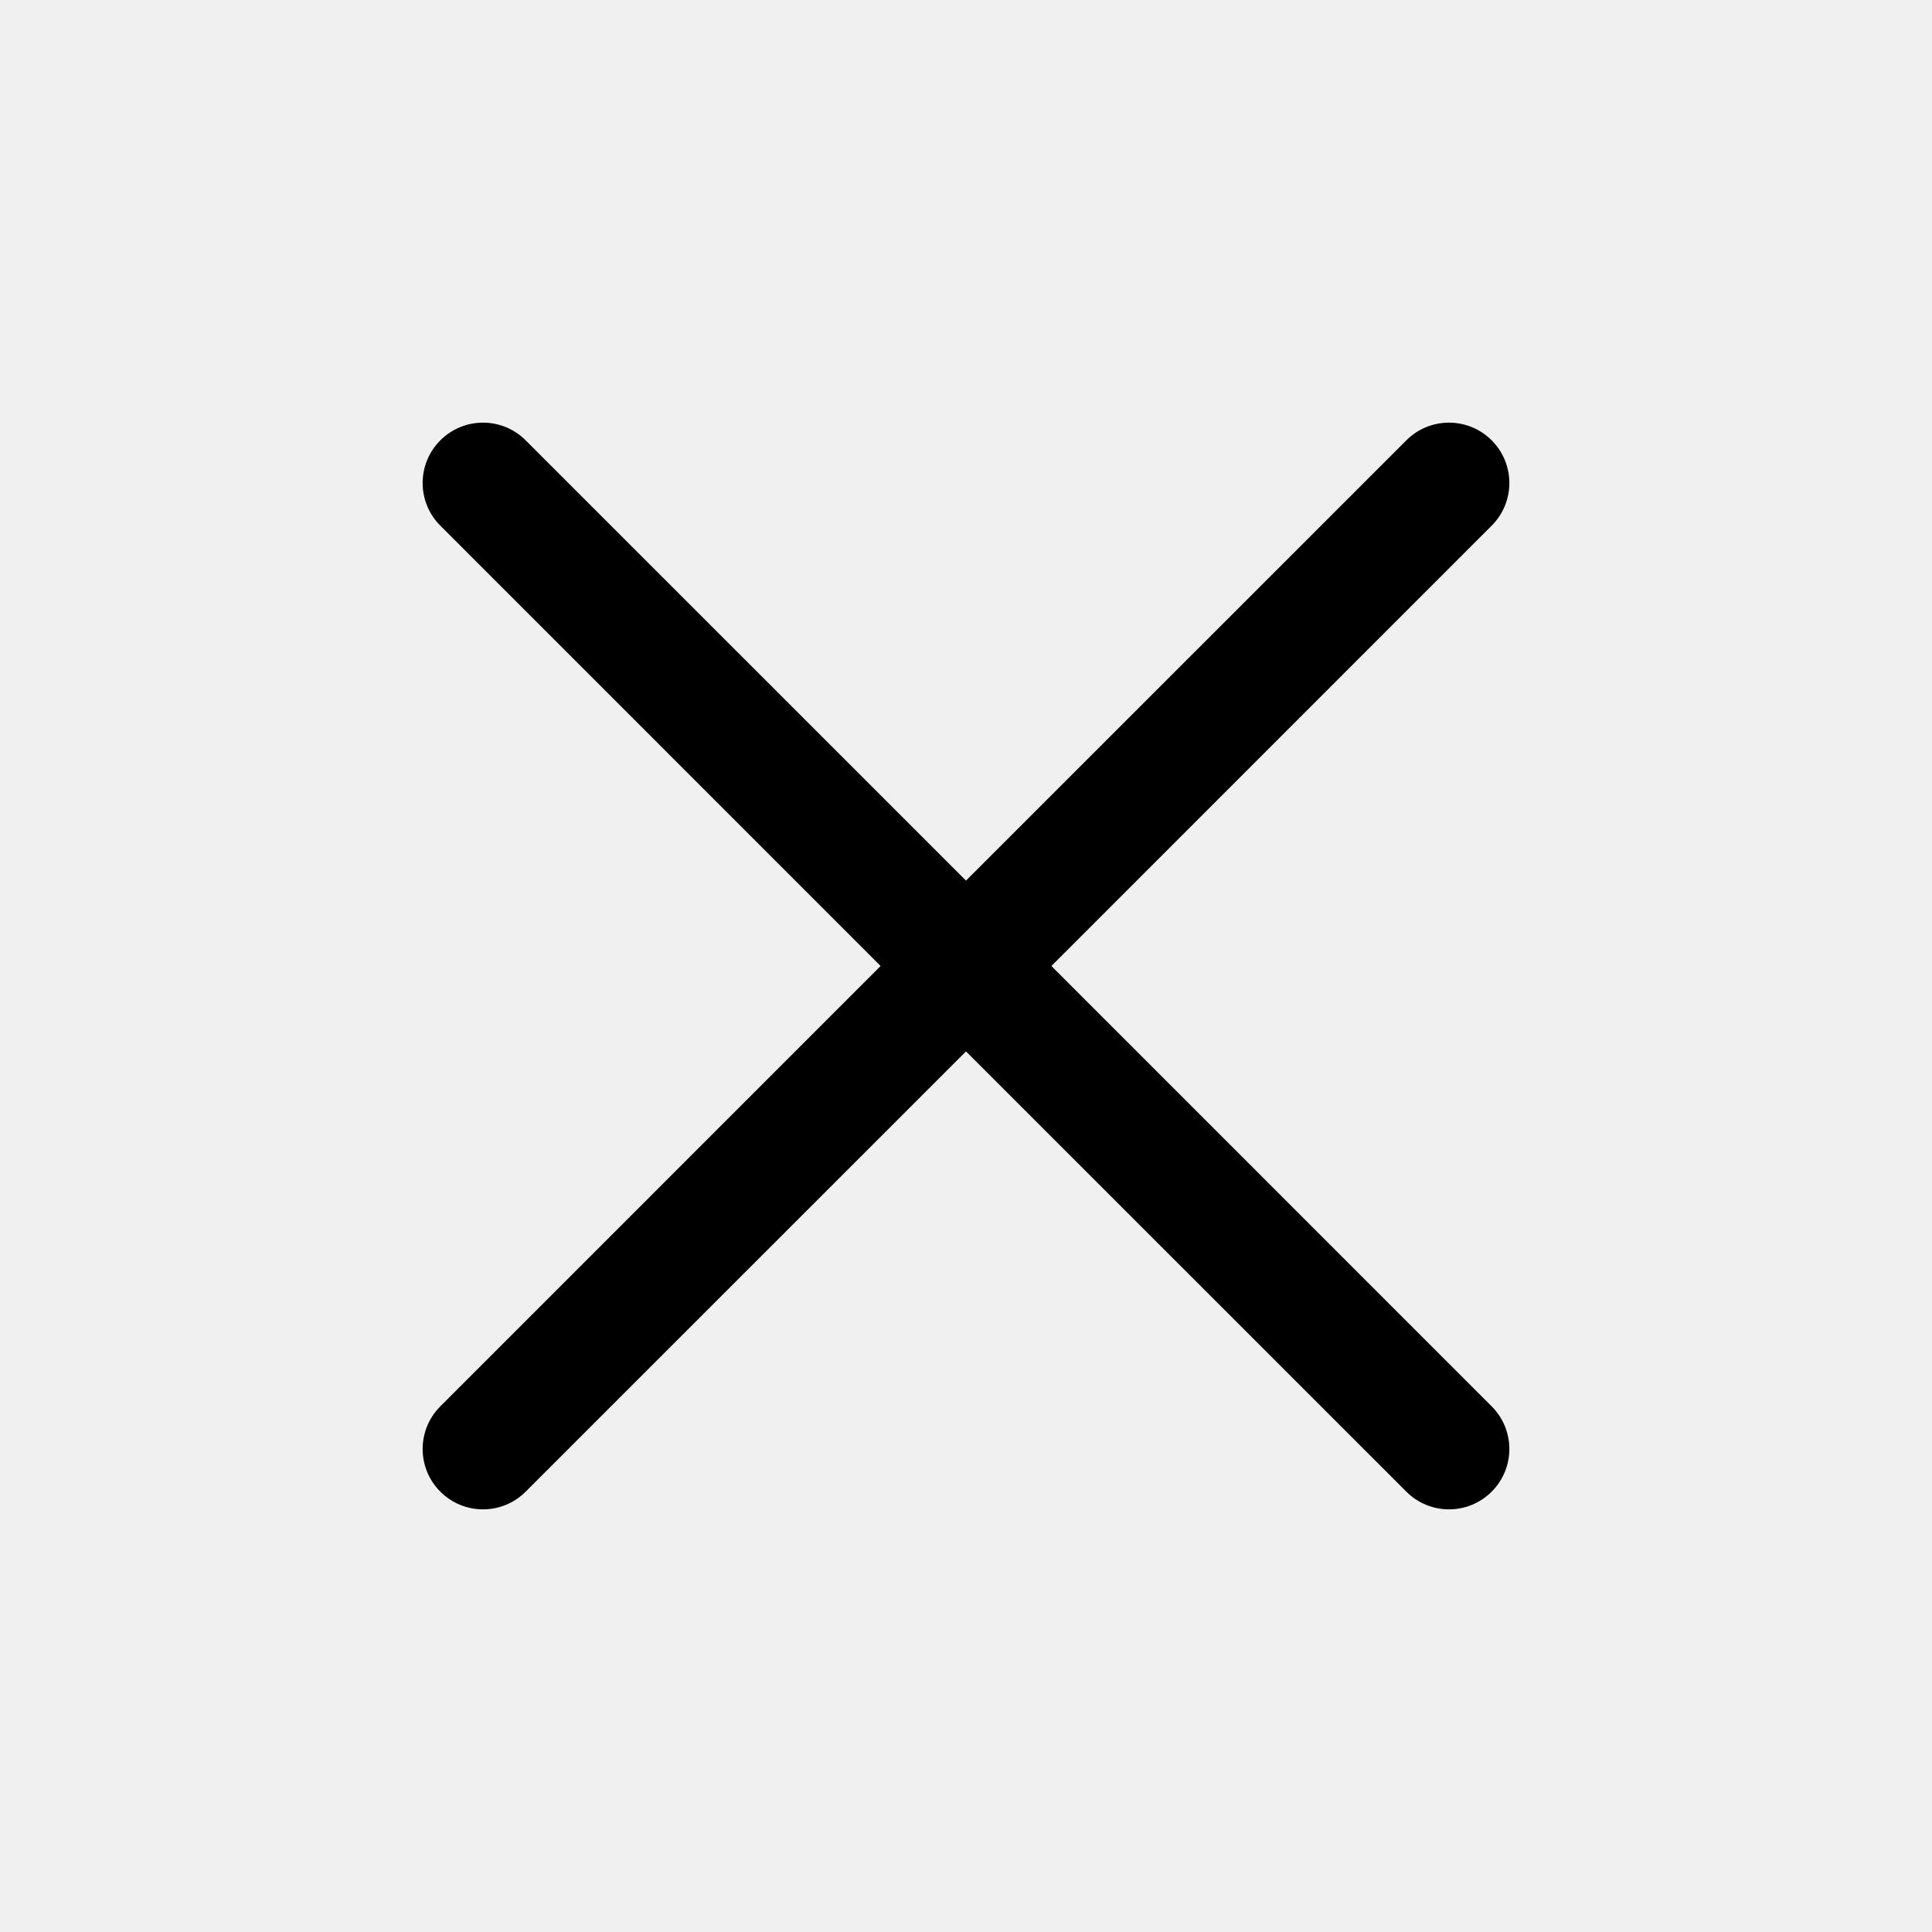
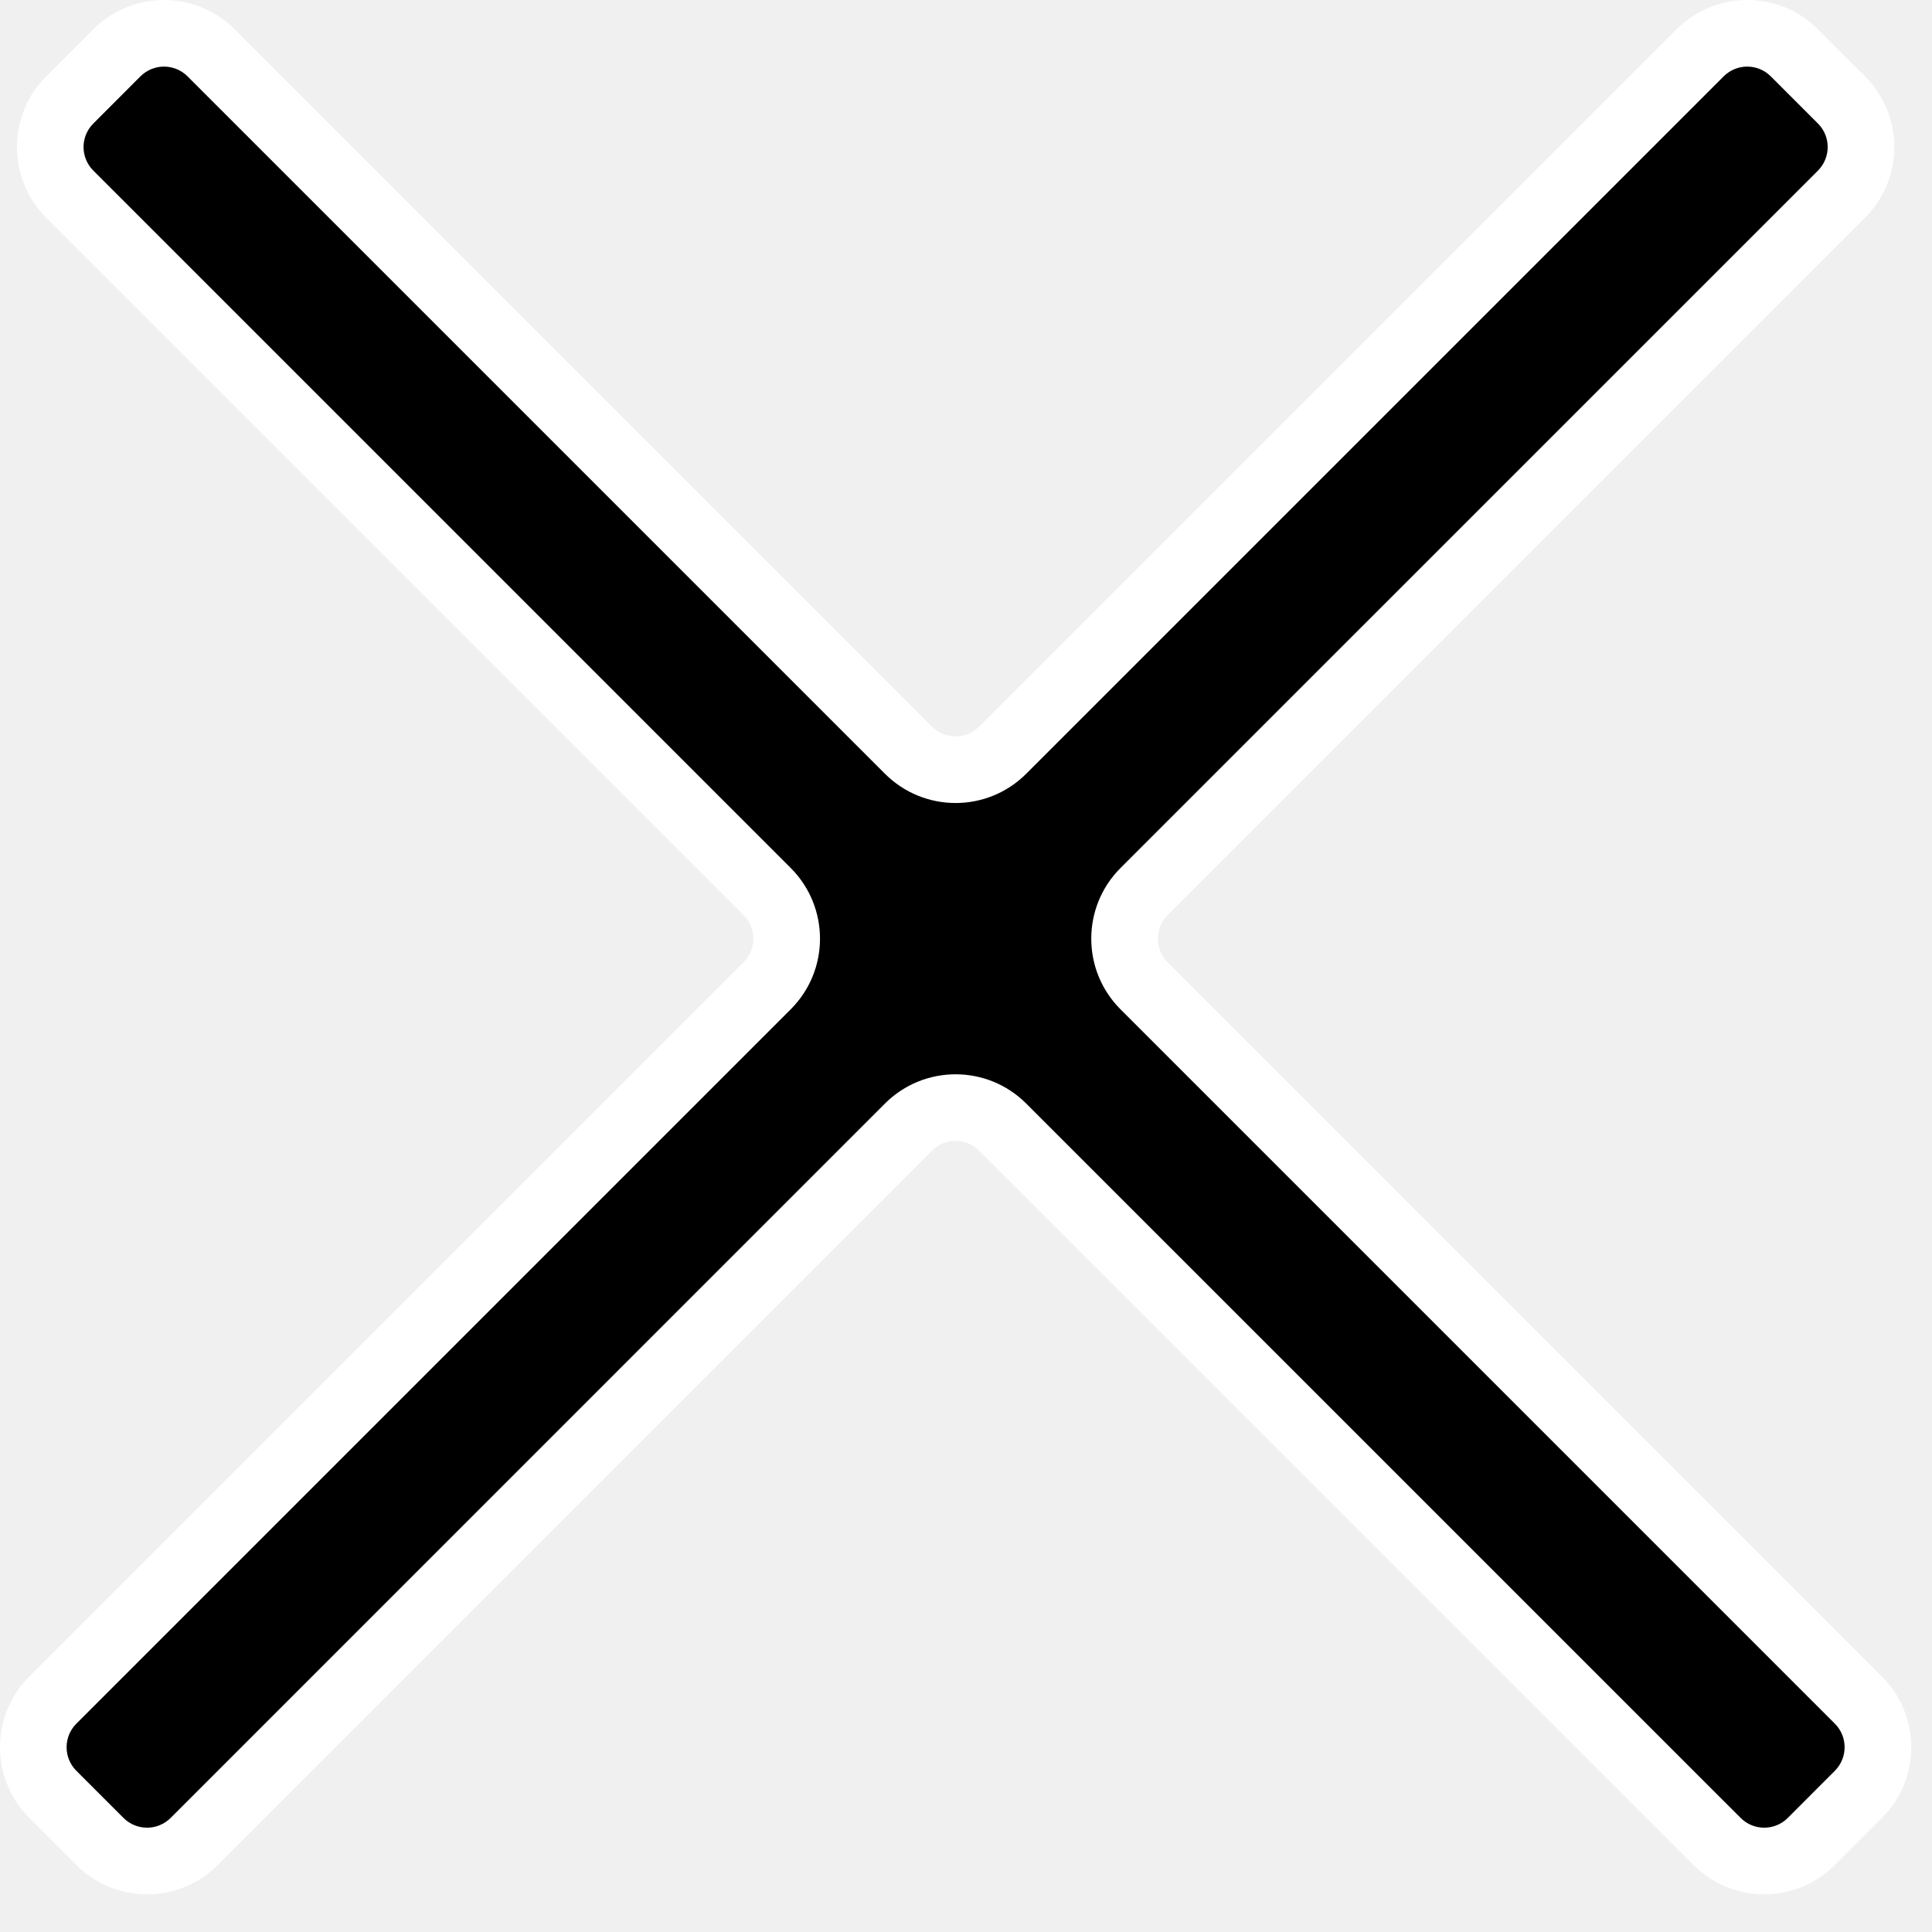
- <svg xmlns="http://www.w3.org/2000/svg" width="24" height="24" viewBox="0 0 24 24">
-   <path d="M18.53 6.53C18.823 6.237 18.823 5.763 18.53 5.47C18.237 5.177 17.763 5.177 17.47 5.47L12 10.939L6.53 5.47C6.237 5.177 5.763 5.177 5.47 5.47C5.177 5.763 5.177 6.237 5.47 6.53L10.939 12L5.47 17.47C5.177 17.763 5.177 18.237 5.47 18.53C5.763 18.823 6.237 18.823 6.53 18.53L12 13.061L17.47 18.53C17.763 18.823 18.237 18.823 18.53 18.53C18.823 18.237 18.823 17.763 18.53 17.47L13.061 12L18.53 6.53Z" />
+ <svg xmlns="http://www.w3.org/2000/svg" width="29" height="29" viewBox="0 0 29 29" fill="none">
+   <path d="M27.641 1.5C28.032 1.89 28.032 2.524 27.641 2.914L17.173 13.383C16.782 13.773 16.782 14.406 17.173 14.797L27.896 25.52C28.286 25.91 28.286 26.543 27.896 26.934L27.189 27.641C26.798 28.032 26.165 28.032 25.774 27.641L15.051 16.918C14.66 16.528 14.027 16.528 13.637 16.918L2.914 27.641C2.524 28.032 1.89 28.032 1.5 27.641L0.793 26.934C0.402 26.543 0.402 25.91 0.793 25.52L11.516 14.797C11.906 14.406 11.906 13.773 11.515 13.383L1.047 2.914C0.657 2.524 0.657 1.89 1.047 1.5L1.755 0.793C2.145 0.402 2.778 0.402 3.169 0.793L13.637 11.261C14.027 11.651 14.66 11.651 15.051 11.261L25.52 0.793C25.91 0.402 26.543 0.402 26.934 0.793L27.641 1.5Z" fill="black" />
+   <path d="M25.52 0.793L25.166 0.439L25.52 0.793ZM26.934 0.793L26.58 1.146L26.934 0.793ZM0.793 26.934L1.146 26.58L0.793 26.934ZM0.793 25.52L0.439 25.166L0.793 25.52ZM2.914 27.641L2.561 27.288L2.914 27.641ZM1.5 27.641L1.146 27.995L1.5 27.641ZM27.189 27.641L27.542 27.995L27.189 27.641ZM27.896 26.934L27.542 26.58L27.896 26.934ZM17.173 13.383L17.526 13.736L17.173 13.383ZM17.173 14.797L16.819 15.15L17.173 14.797ZM27.641 2.914L27.288 2.561L27.641 2.914ZM27.641 1.5L27.995 1.146L27.641 1.5ZM27.641 2.914L27.288 2.561L16.819 13.029L17.173 13.383L17.526 13.736L27.995 3.268L27.641 2.914ZM17.173 14.797L16.819 15.15L27.542 25.873L27.896 25.52L28.249 25.166L17.526 14.443L17.173 14.797ZM27.896 26.934L27.542 26.58L26.835 27.288L27.189 27.641L27.542 27.995L28.249 27.287L27.896 26.934ZM25.774 27.641L26.128 27.288L15.404 16.565L15.051 16.918L14.697 17.272L25.421 27.995L25.774 27.641ZM13.637 16.918L13.283 16.565L2.561 27.288L2.914 27.641L3.268 27.995L13.99 17.272L13.637 16.918ZM1.5 27.641L1.854 27.288L1.146 26.58L0.793 26.934L0.439 27.287L1.146 27.995L1.5 27.641ZM0.793 25.52L1.146 25.873L11.869 15.15L11.516 14.797L11.162 14.443L0.439 25.166L0.793 25.52ZM11.515 13.383L11.869 13.029L1.401 2.561L1.047 2.914L0.694 3.268L11.162 13.736L11.515 13.383ZM1.047 1.5L1.401 1.854L2.108 1.146L1.755 0.793L1.401 0.439L0.694 1.146L1.047 1.5ZM3.169 0.793L2.815 1.146L13.283 11.614L13.637 11.261L13.99 10.907L3.522 0.439L3.169 0.793ZM15.051 11.261L15.404 11.614L25.873 1.146L25.52 0.793L25.166 0.439L14.697 10.907L15.051 11.261ZM26.934 0.793L26.58 1.146L27.288 1.854L27.641 1.5L27.995 1.146L27.287 0.439L26.934 0.793ZM25.52 0.793L25.873 1.146C26.068 0.951 26.385 0.951 26.58 1.146L26.934 0.793L27.287 0.439C26.701 -0.146 25.752 -0.146 25.166 0.439L25.52 0.793ZM13.637 11.261L13.283 11.614C13.869 12.2 14.819 12.2 15.404 11.614L15.051 11.261L14.697 10.907C14.502 11.102 14.185 11.102 13.99 10.907L13.637 11.261ZM1.755 0.793L2.108 1.146C2.304 0.951 2.62 0.951 2.815 1.146L3.169 0.793L3.522 0.439C2.937 -0.146 1.987 -0.146 1.401 0.439L1.755 0.793ZM1.047 2.914L1.401 2.561C1.205 2.365 1.205 2.049 1.401 1.854L1.047 1.5L0.694 1.146C0.108 1.732 0.108 2.682 0.694 3.268L1.047 2.914ZM11.516 14.797L11.869 15.15C12.455 14.565 12.455 13.615 11.869 13.029L11.515 13.383L11.162 13.736C11.357 13.932 11.357 14.248 11.162 14.443L11.516 14.797ZM0.793 26.934L1.146 26.58C0.951 26.385 0.951 26.068 1.146 25.873L0.793 25.52L0.439 25.166C-0.146 25.752 -0.146 26.701 0.439 27.287L0.793 26.934ZM2.914 27.641L2.561 27.288C2.365 27.483 2.049 27.483 1.854 27.288L1.5 27.641L1.146 27.995C1.732 28.581 2.682 28.581 3.268 27.995L2.914 27.641ZM15.051 16.918L15.404 16.565C14.819 15.979 13.869 15.979 13.283 16.565L13.637 16.918L13.99 17.272C14.185 17.076 14.502 17.076 14.697 17.272L15.051 16.918ZM27.189 27.641L26.835 27.288C26.64 27.483 26.323 27.483 26.128 27.288L25.774 27.641L25.421 27.995C26.006 28.581 26.956 28.581 27.542 27.995L27.189 27.641ZM27.896 25.52L27.542 25.873C27.737 26.068 27.737 26.385 27.542 26.58L27.896 26.934L28.249 27.287C28.835 26.701 28.835 25.752 28.249 25.166L27.896 25.52ZM17.173 13.383L16.819 13.029C16.234 13.615 16.234 14.565 16.819 15.15L17.173 14.797L17.526 14.443C17.331 14.248 17.331 13.932 17.526 13.736L17.173 13.383ZM27.641 2.914L27.995 3.268C28.581 2.682 28.581 1.732 27.995 1.146L27.641 1.5L27.288 1.854C27.483 2.049 27.483 2.365 27.288 2.561L27.641 2.914Z" fill="white" />
</svg>
